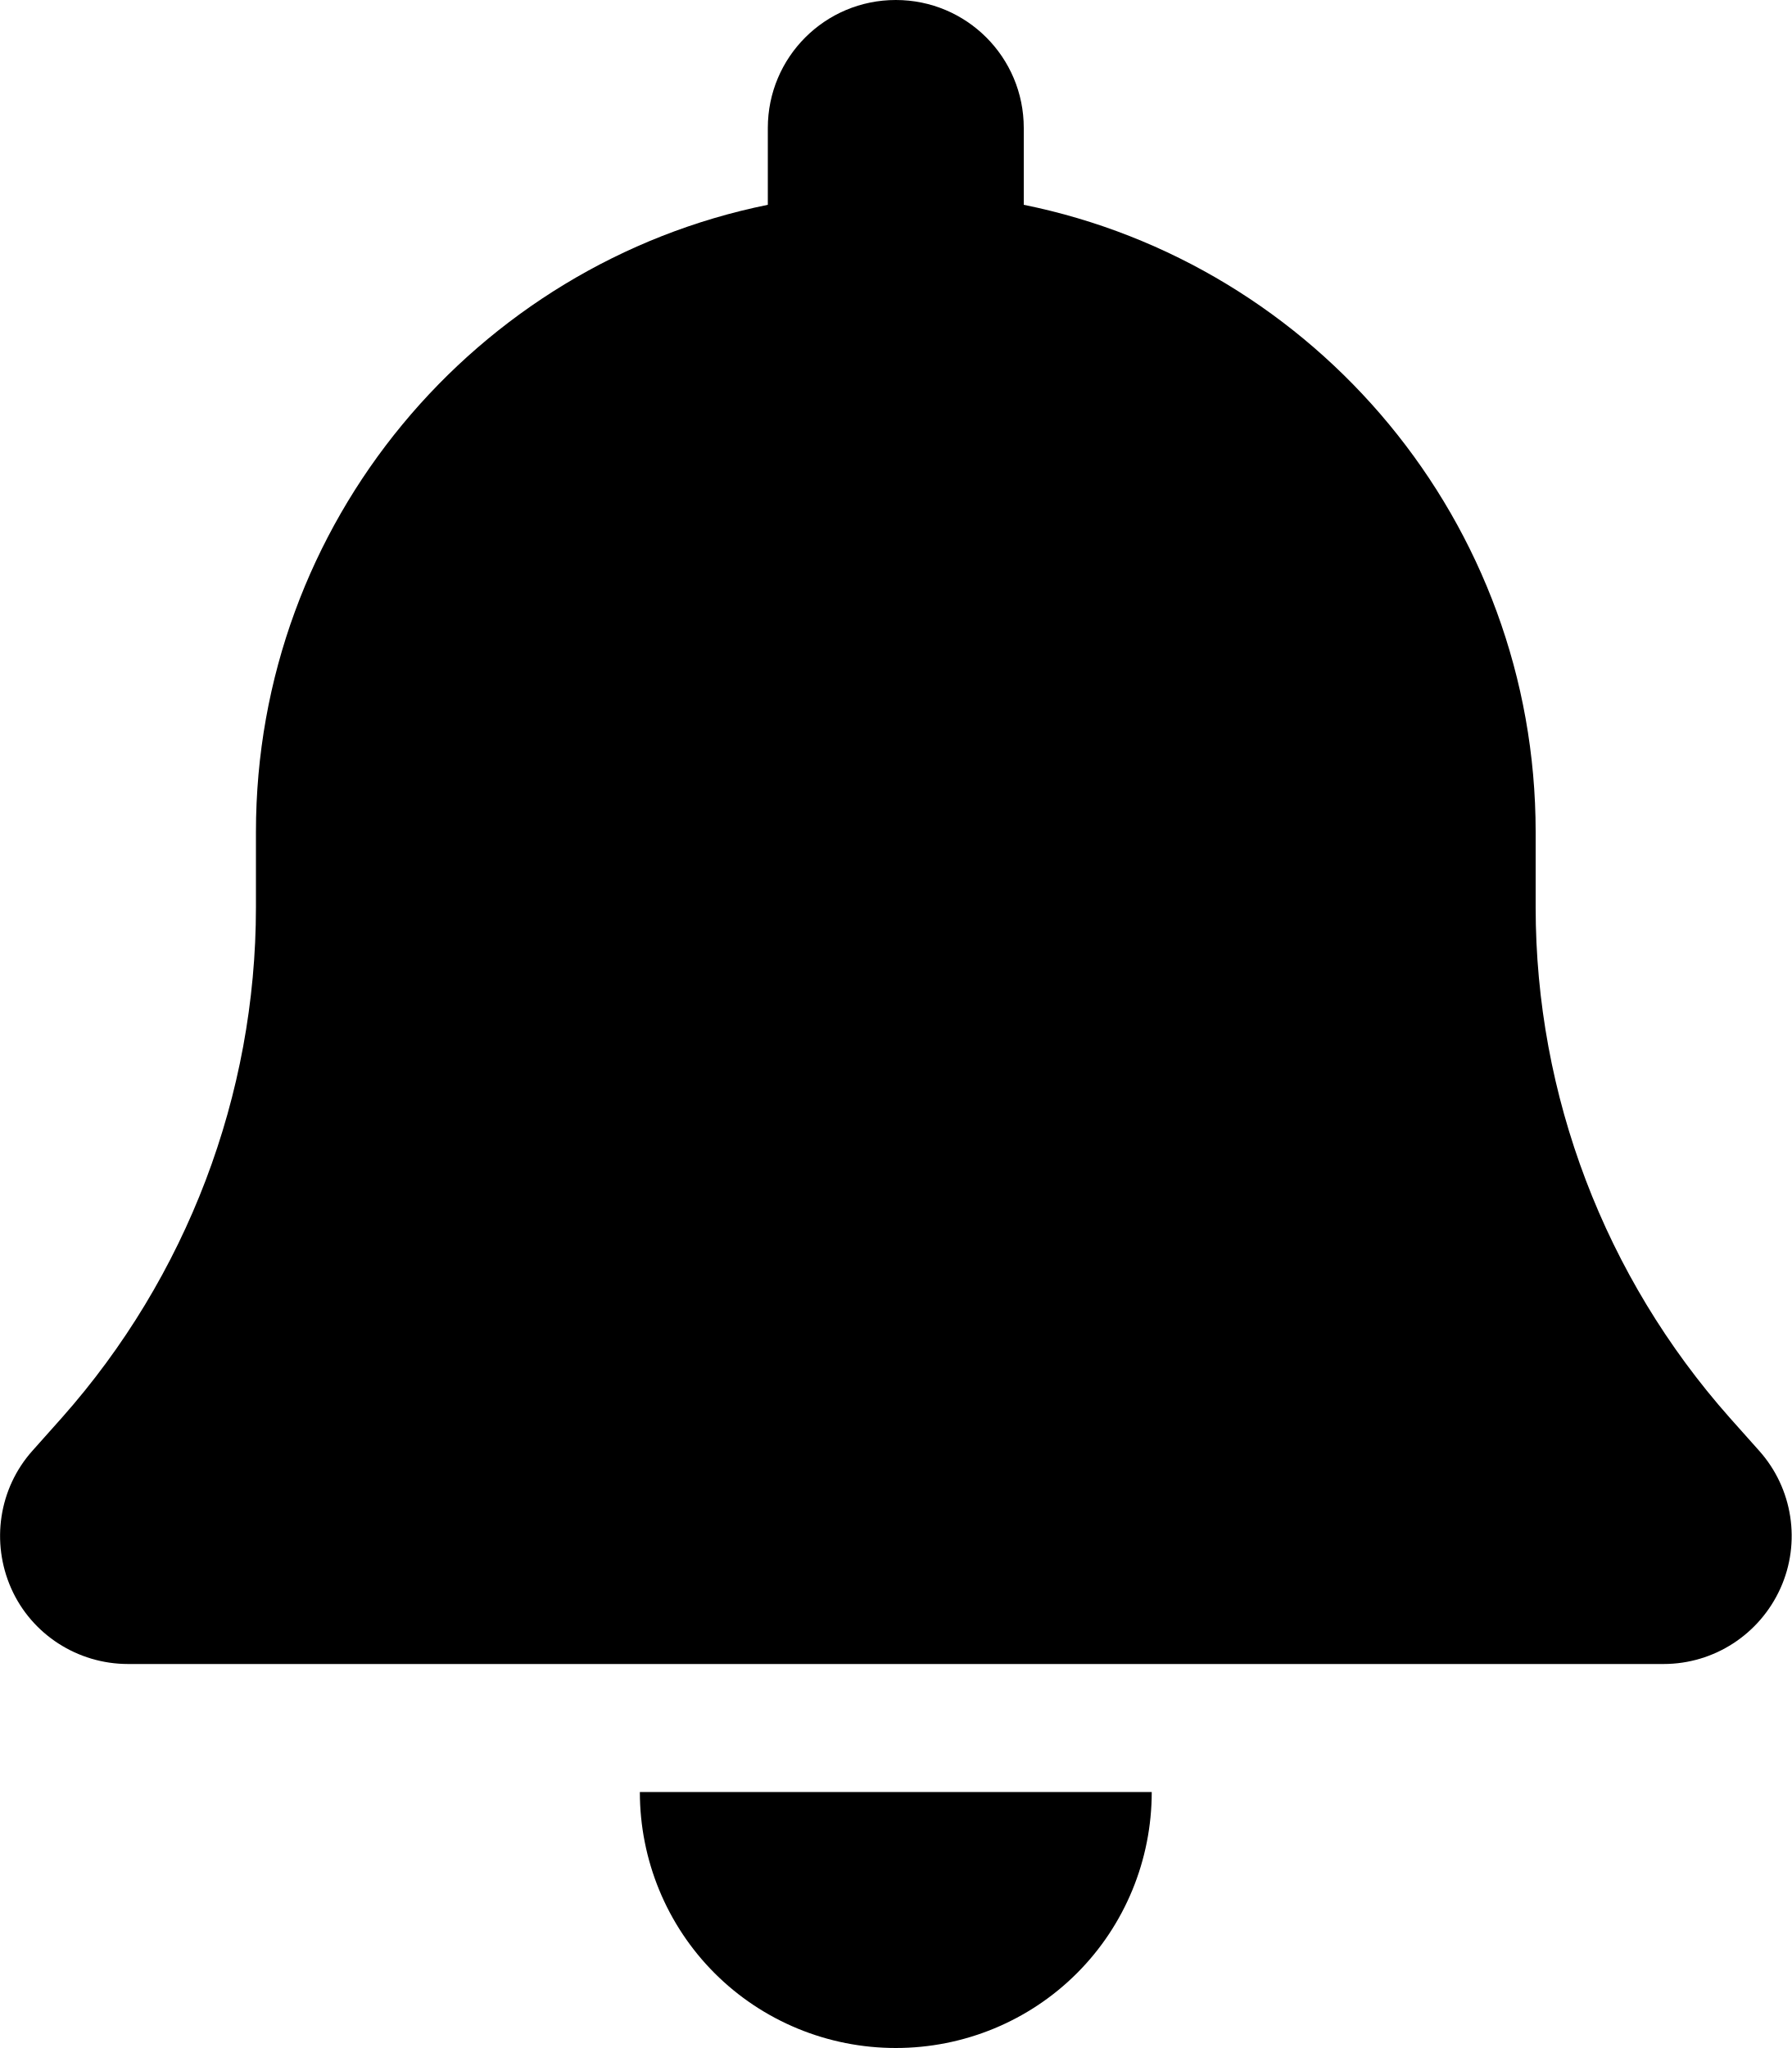
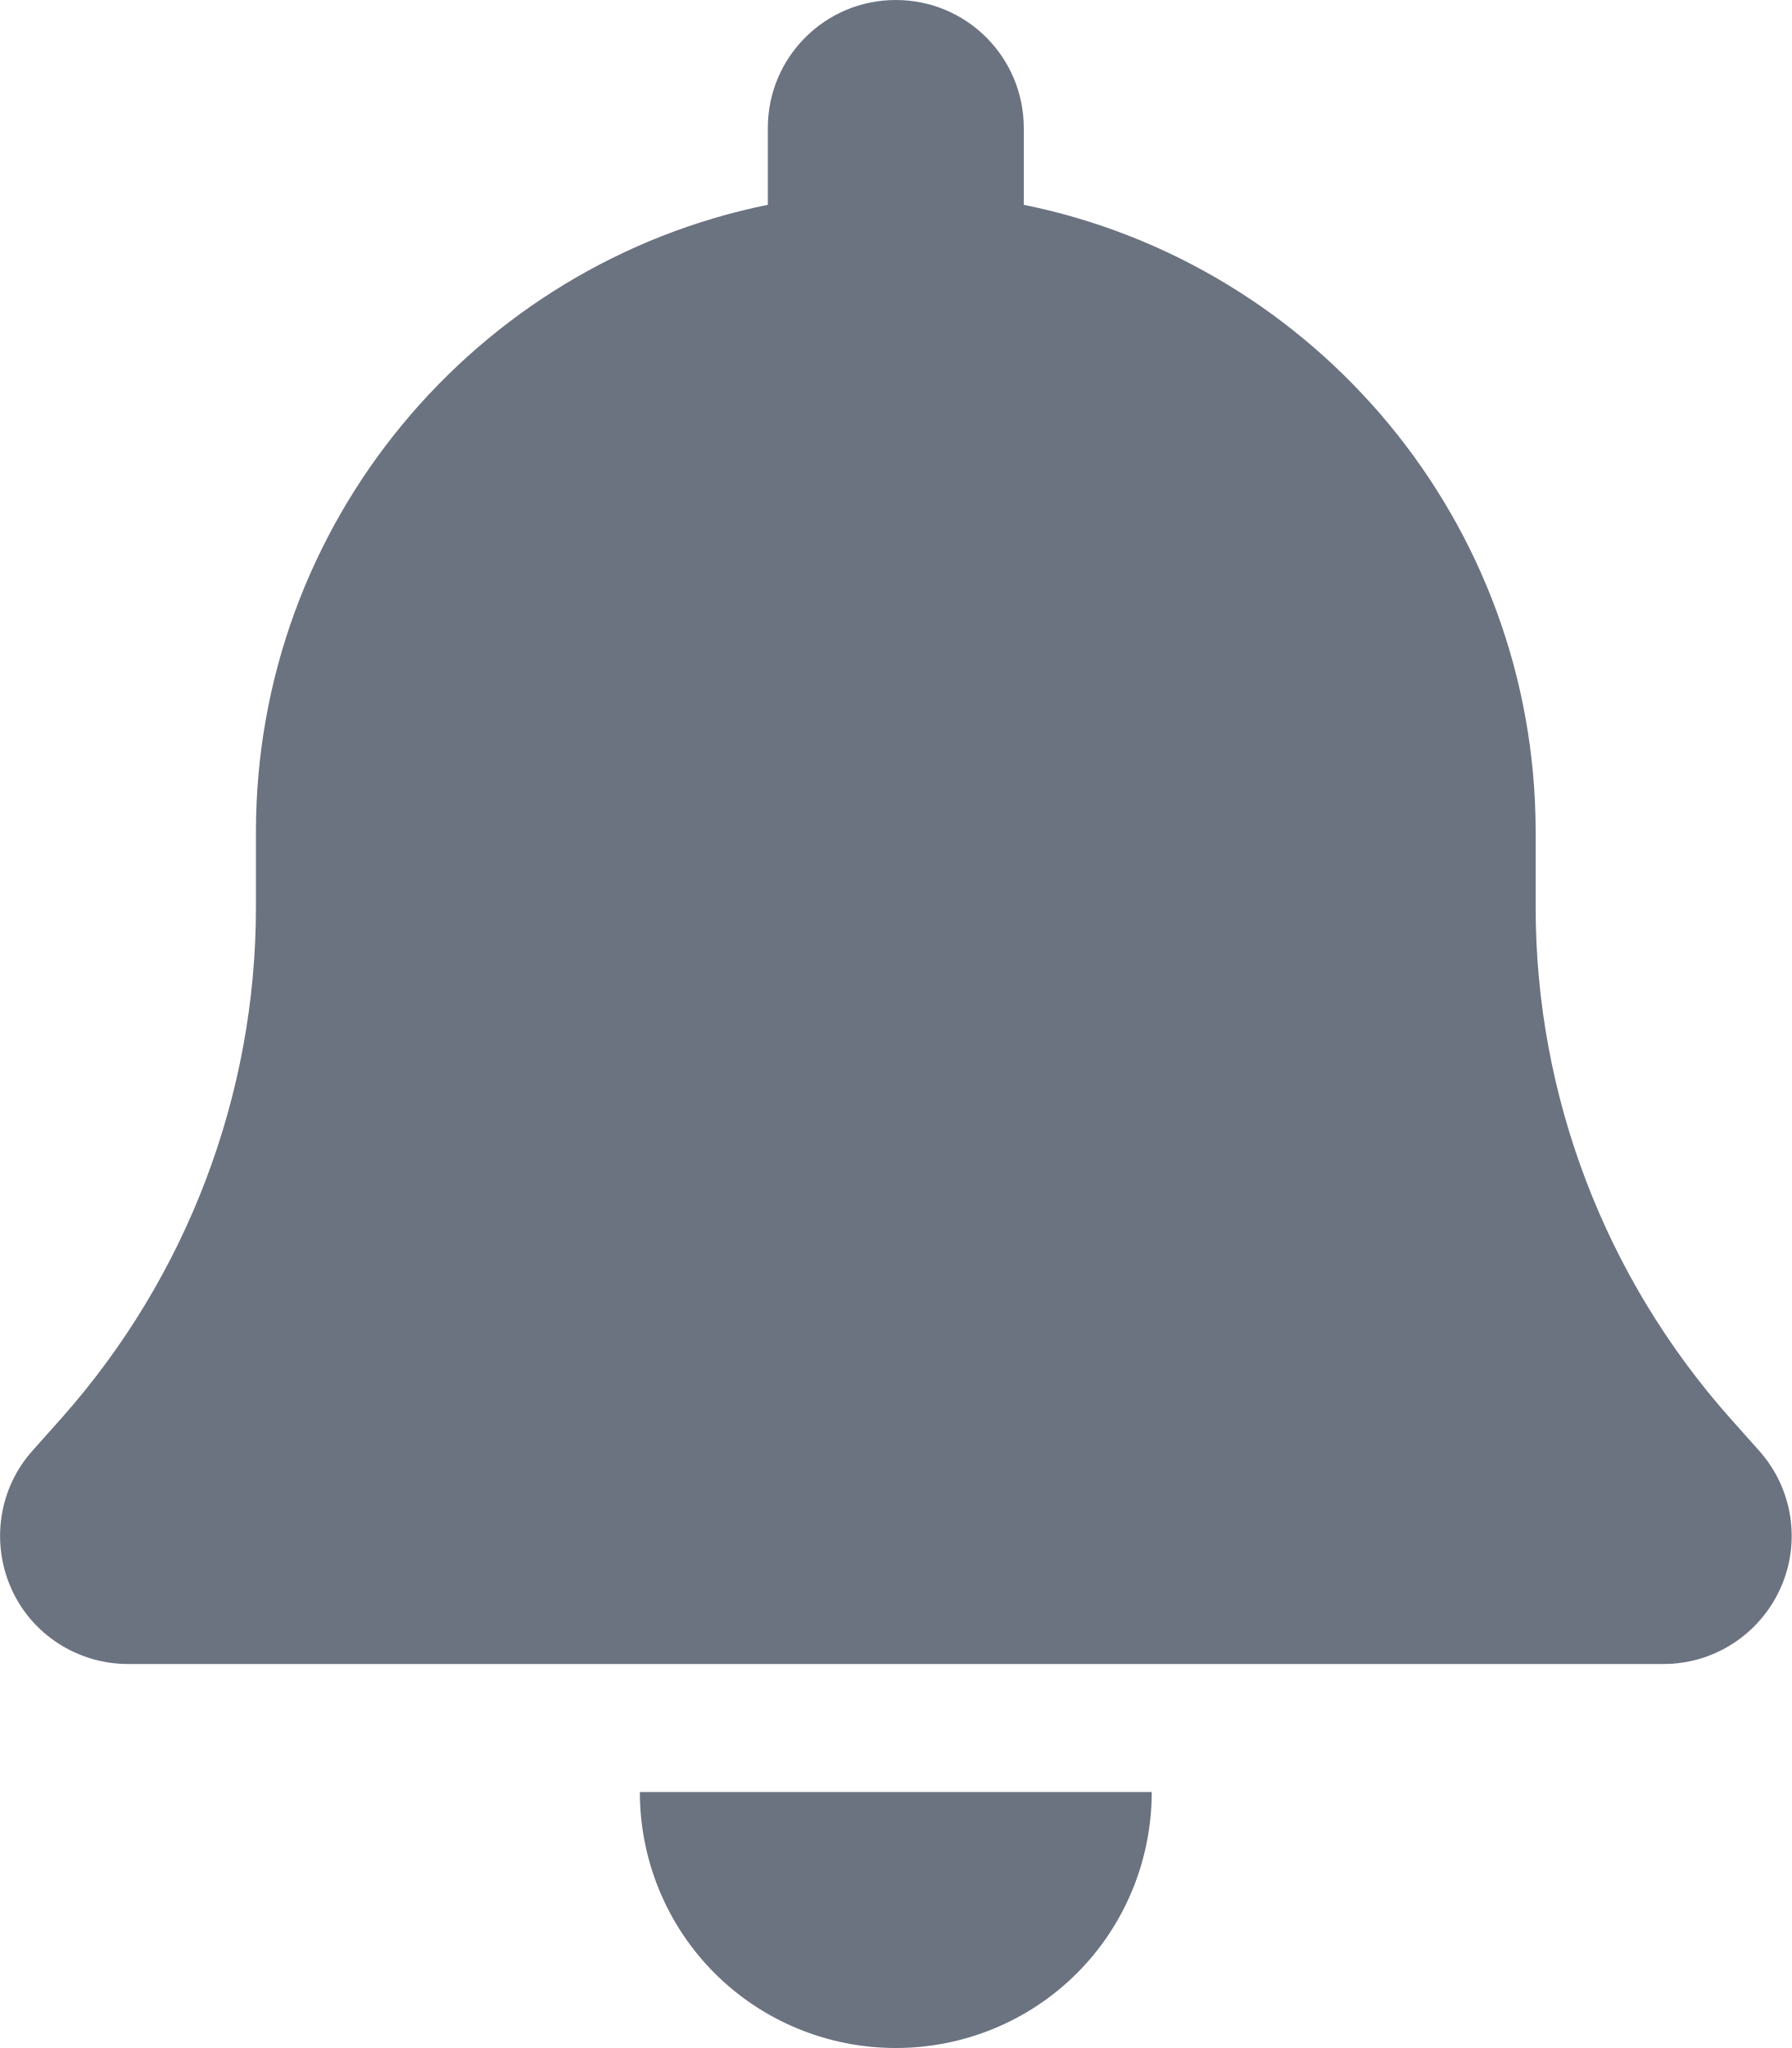
<svg xmlns="http://www.w3.org/2000/svg" viewBox="0 0 448 512">
-   <path d="M224 0c-17.7 0-32 14.3-32 32v19.2C119 66 64 130.6 64 208v18.8c0 47-17.3 92.4-48.5 127.6l-7.4 8.3c-8.4 9.4-10.4 22.9-5.3 34.4S19.4 416 32 416h384c12.6 0 24-7.4 29.2-18.9s3.1-25-5.3-34.4l-7.4-8.3c-31.2-35.2-48.5-80.5-48.5-127.6V208c0-77.4-55-142-128-156.8V32c0-17.7-14.3-32-32-32zm45.3 493.3c12-12 18.7-28.3 18.7-45.3H160c0 17 6.7 33.3 18.7 45.3S207 512 224 512s33.3-6.7 45.3-18.7z" />
+   <path d="M224 0c-17.7 0-32 14.3-32 32v19.2C119 66 64 130.6 64 208v18.8c0 47-17.3 92.4-48.5 127.6l-7.4 8.3c-8.4 9.4-10.4 22.9-5.3 34.4S19.4 416 32 416h384c12.6 0 24-7.4 29.2-18.9s3.1-25-5.3-34.4l-7.4-8.3c-31.2-35.2-48.5-80.5-48.5-127.6V208c0-77.4-55-142-128-156.8V32c0-17.7-14.3-32-32-32zm45.3 493.3c12-12 18.7-28.3 18.7-45.3H160c0 17 6.7 33.3 18.7 45.3S207 512 224 512s33.3-6.7 45.3-18.7z" fill="#6b7280" />
</svg>
